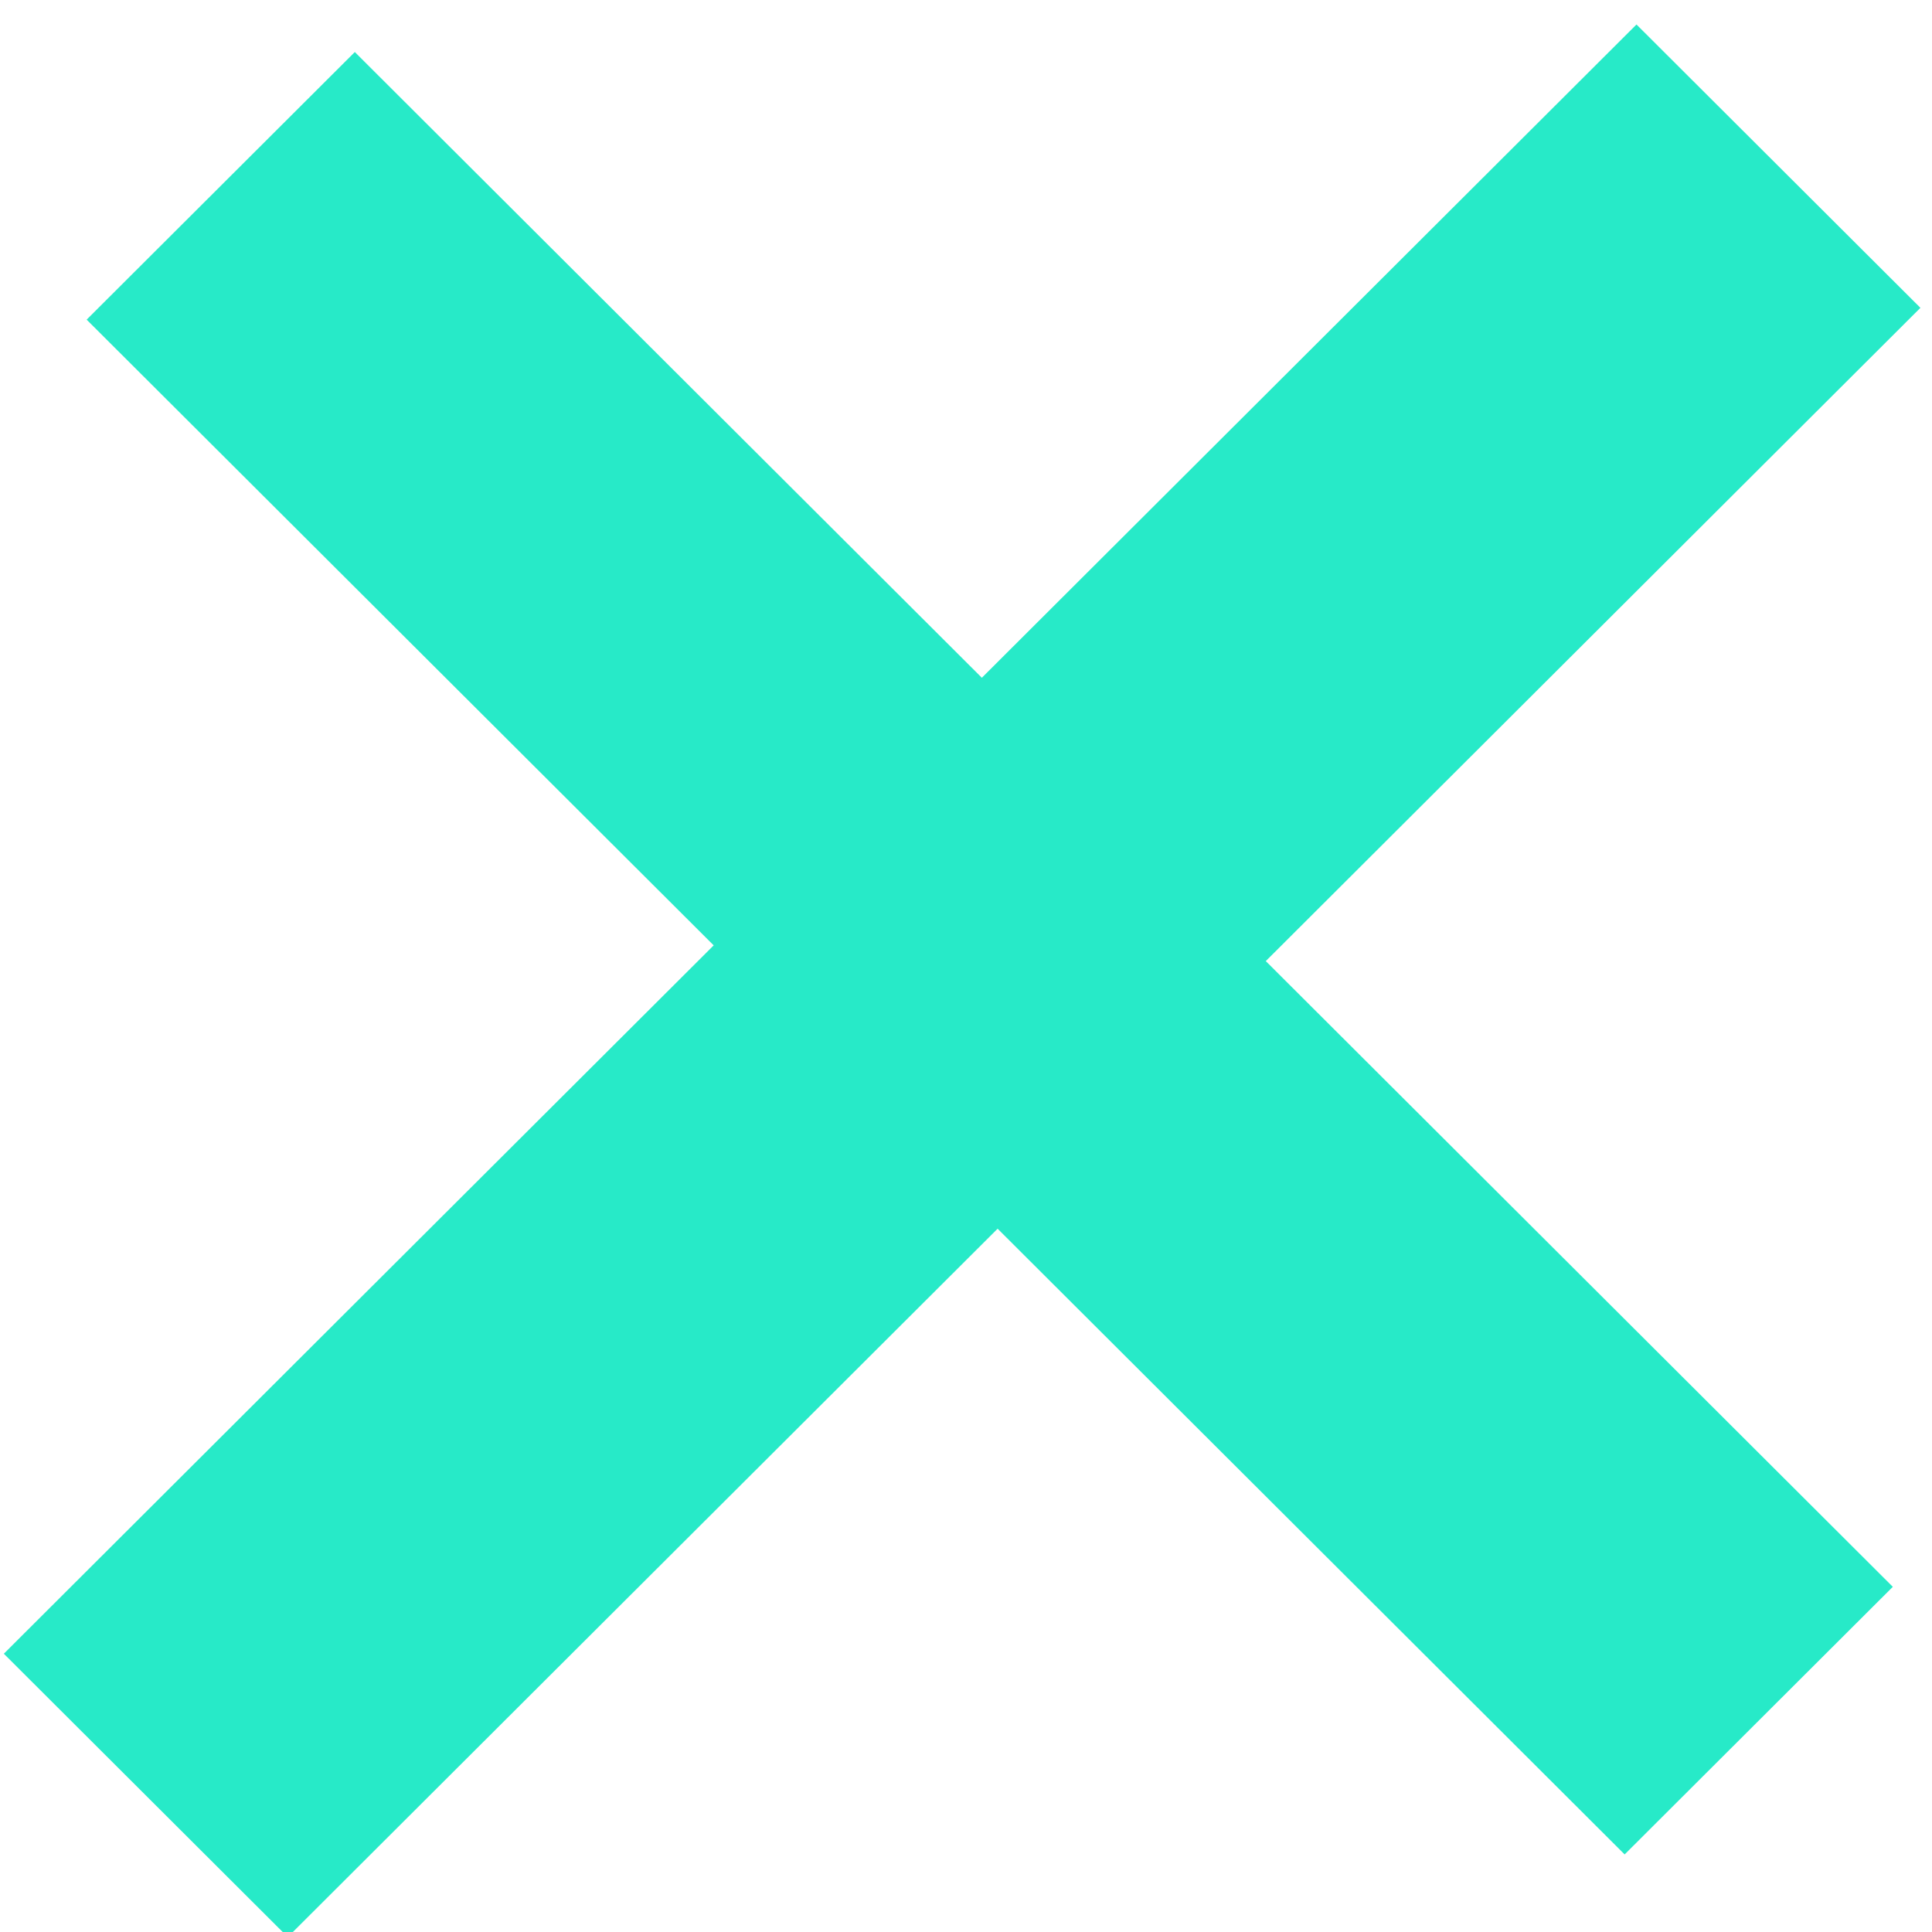
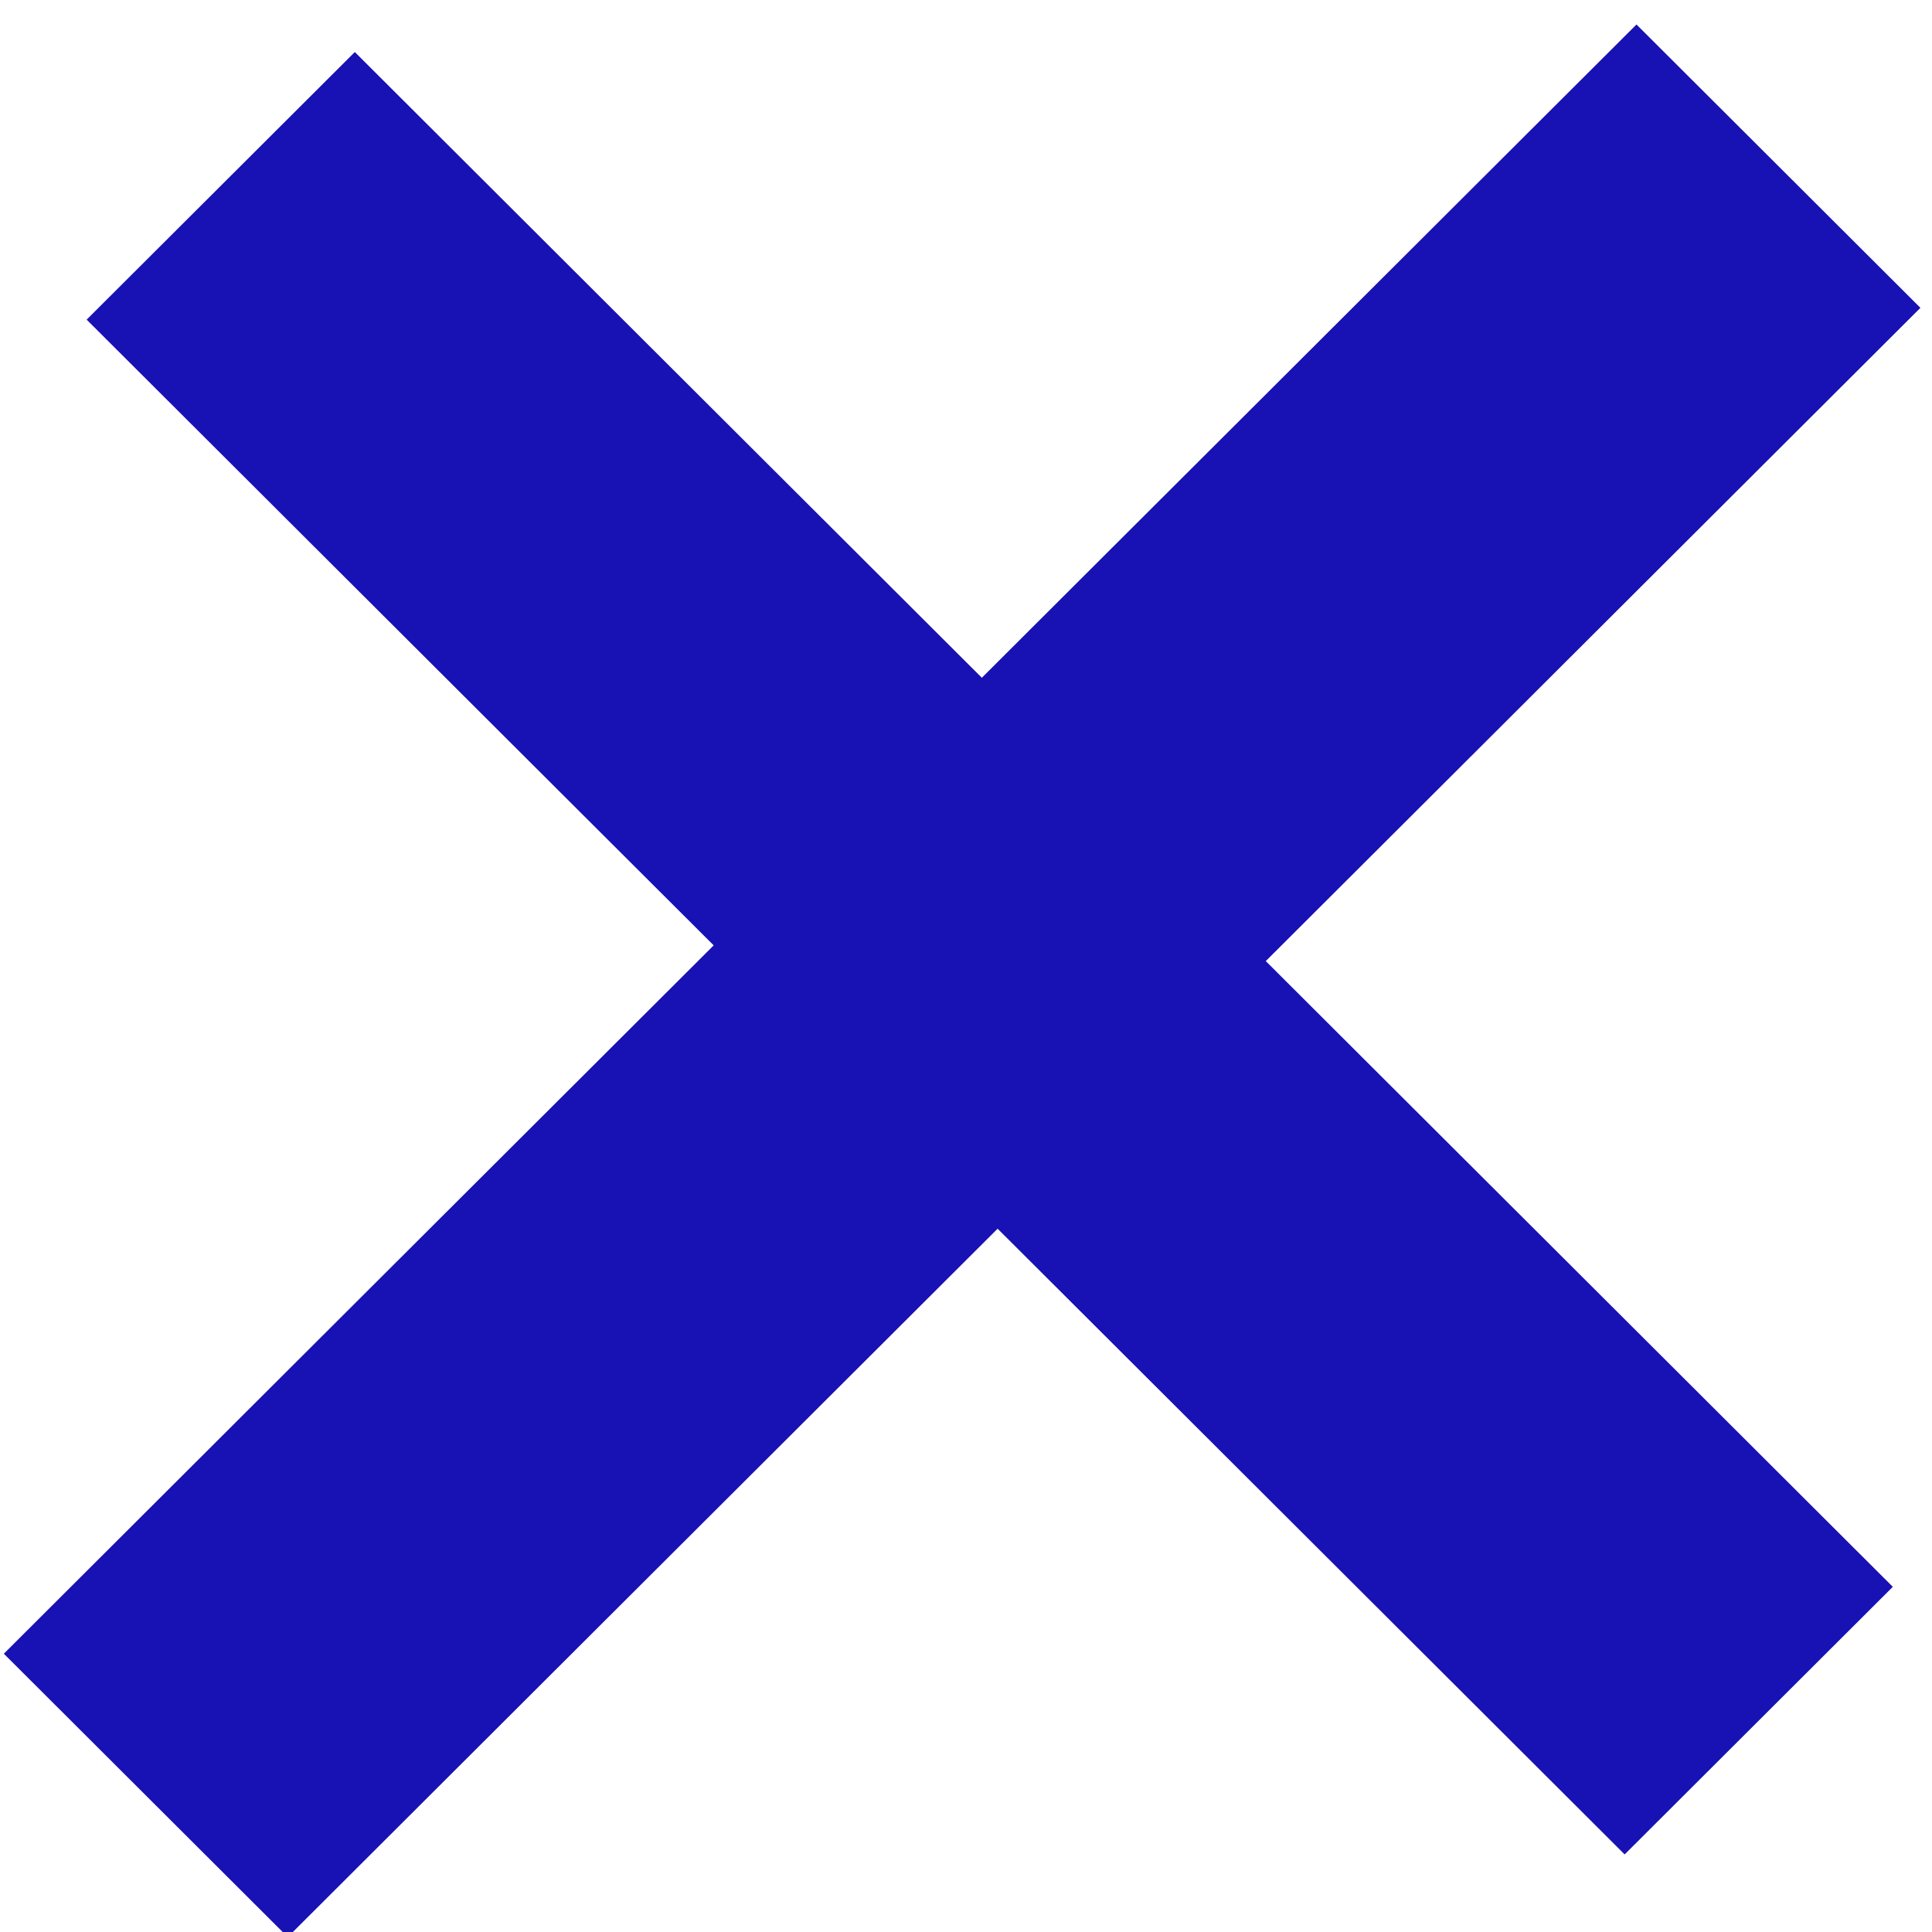
<svg xmlns="http://www.w3.org/2000/svg" width="22" height="22" viewBox="0 0 22 22">
  <defs>
    <style>
      .cls-1 {
        font-size: 25px;
-         fill: #27eac8;
+        
+         fill: #1811b3;
        text-anchor: middle;
        font-family: Roboto;
      }
    </style>
  </defs>
  <text id="_" data-name="+" class="cls-1" transform="matrix(1.437, 1.434, -1.437, 1.434, -0.832, 23.066)">
    <tspan x="0">+</tspan>
  </text>
</svg>
